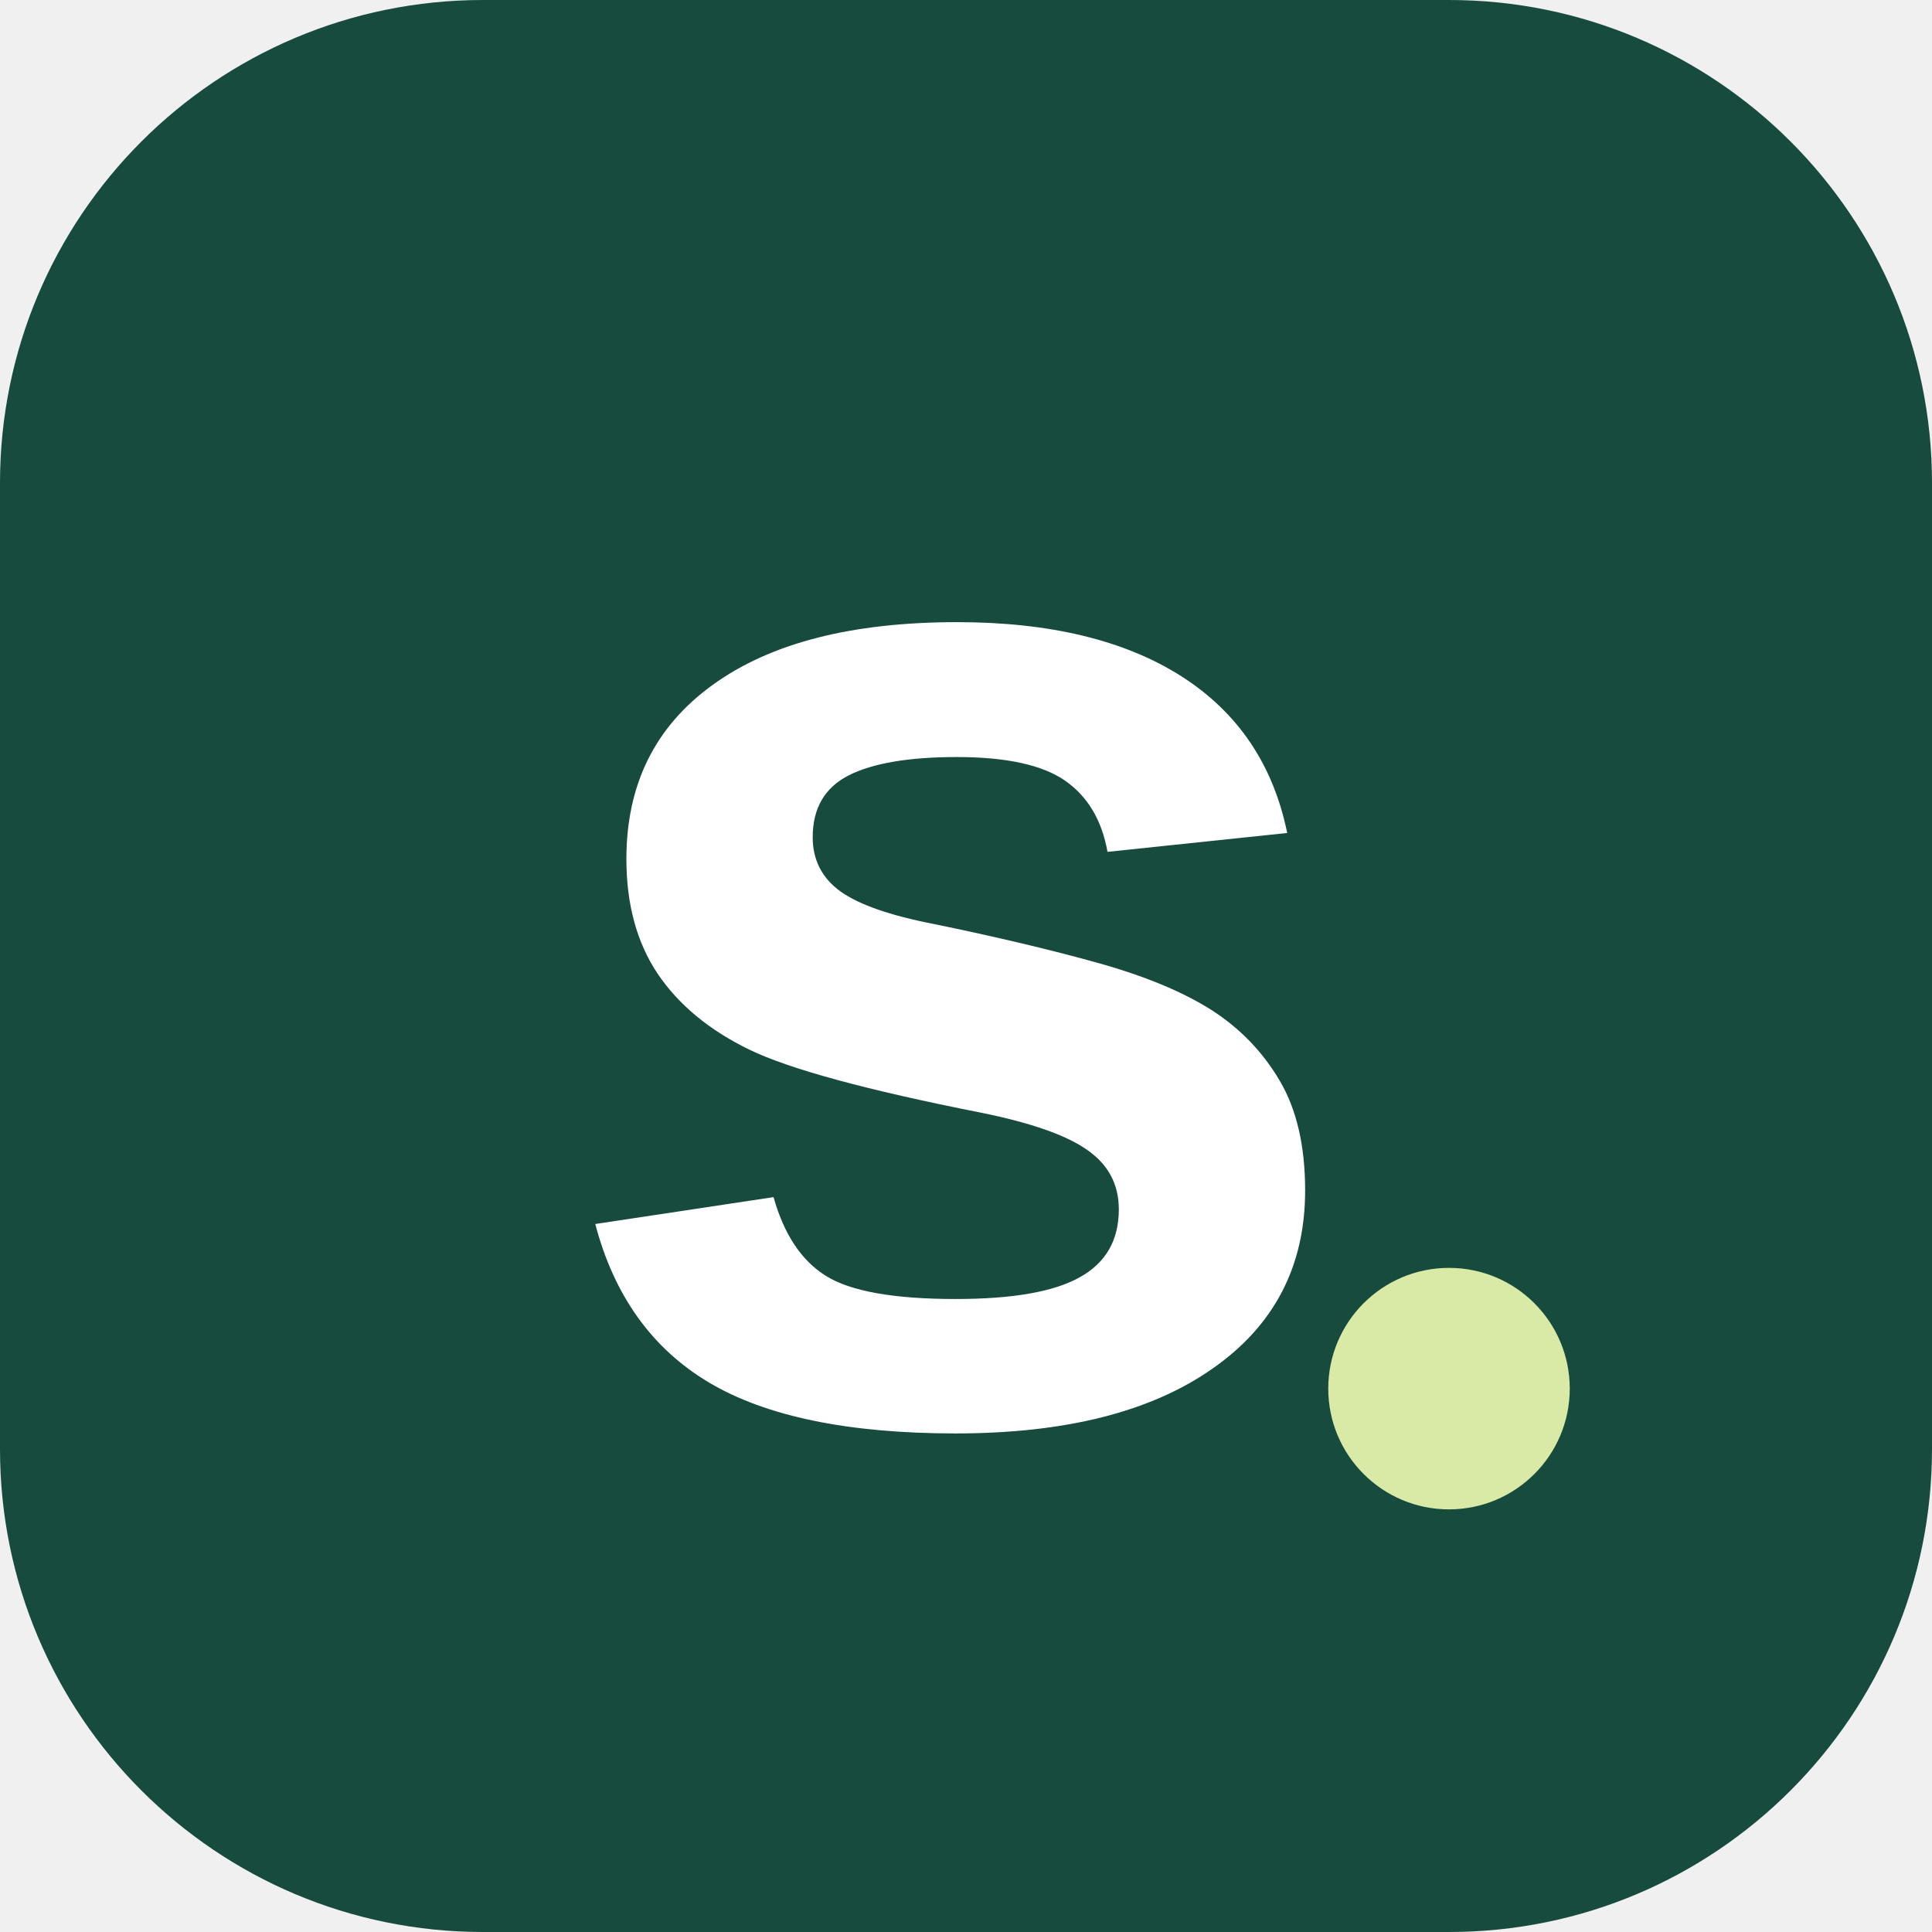
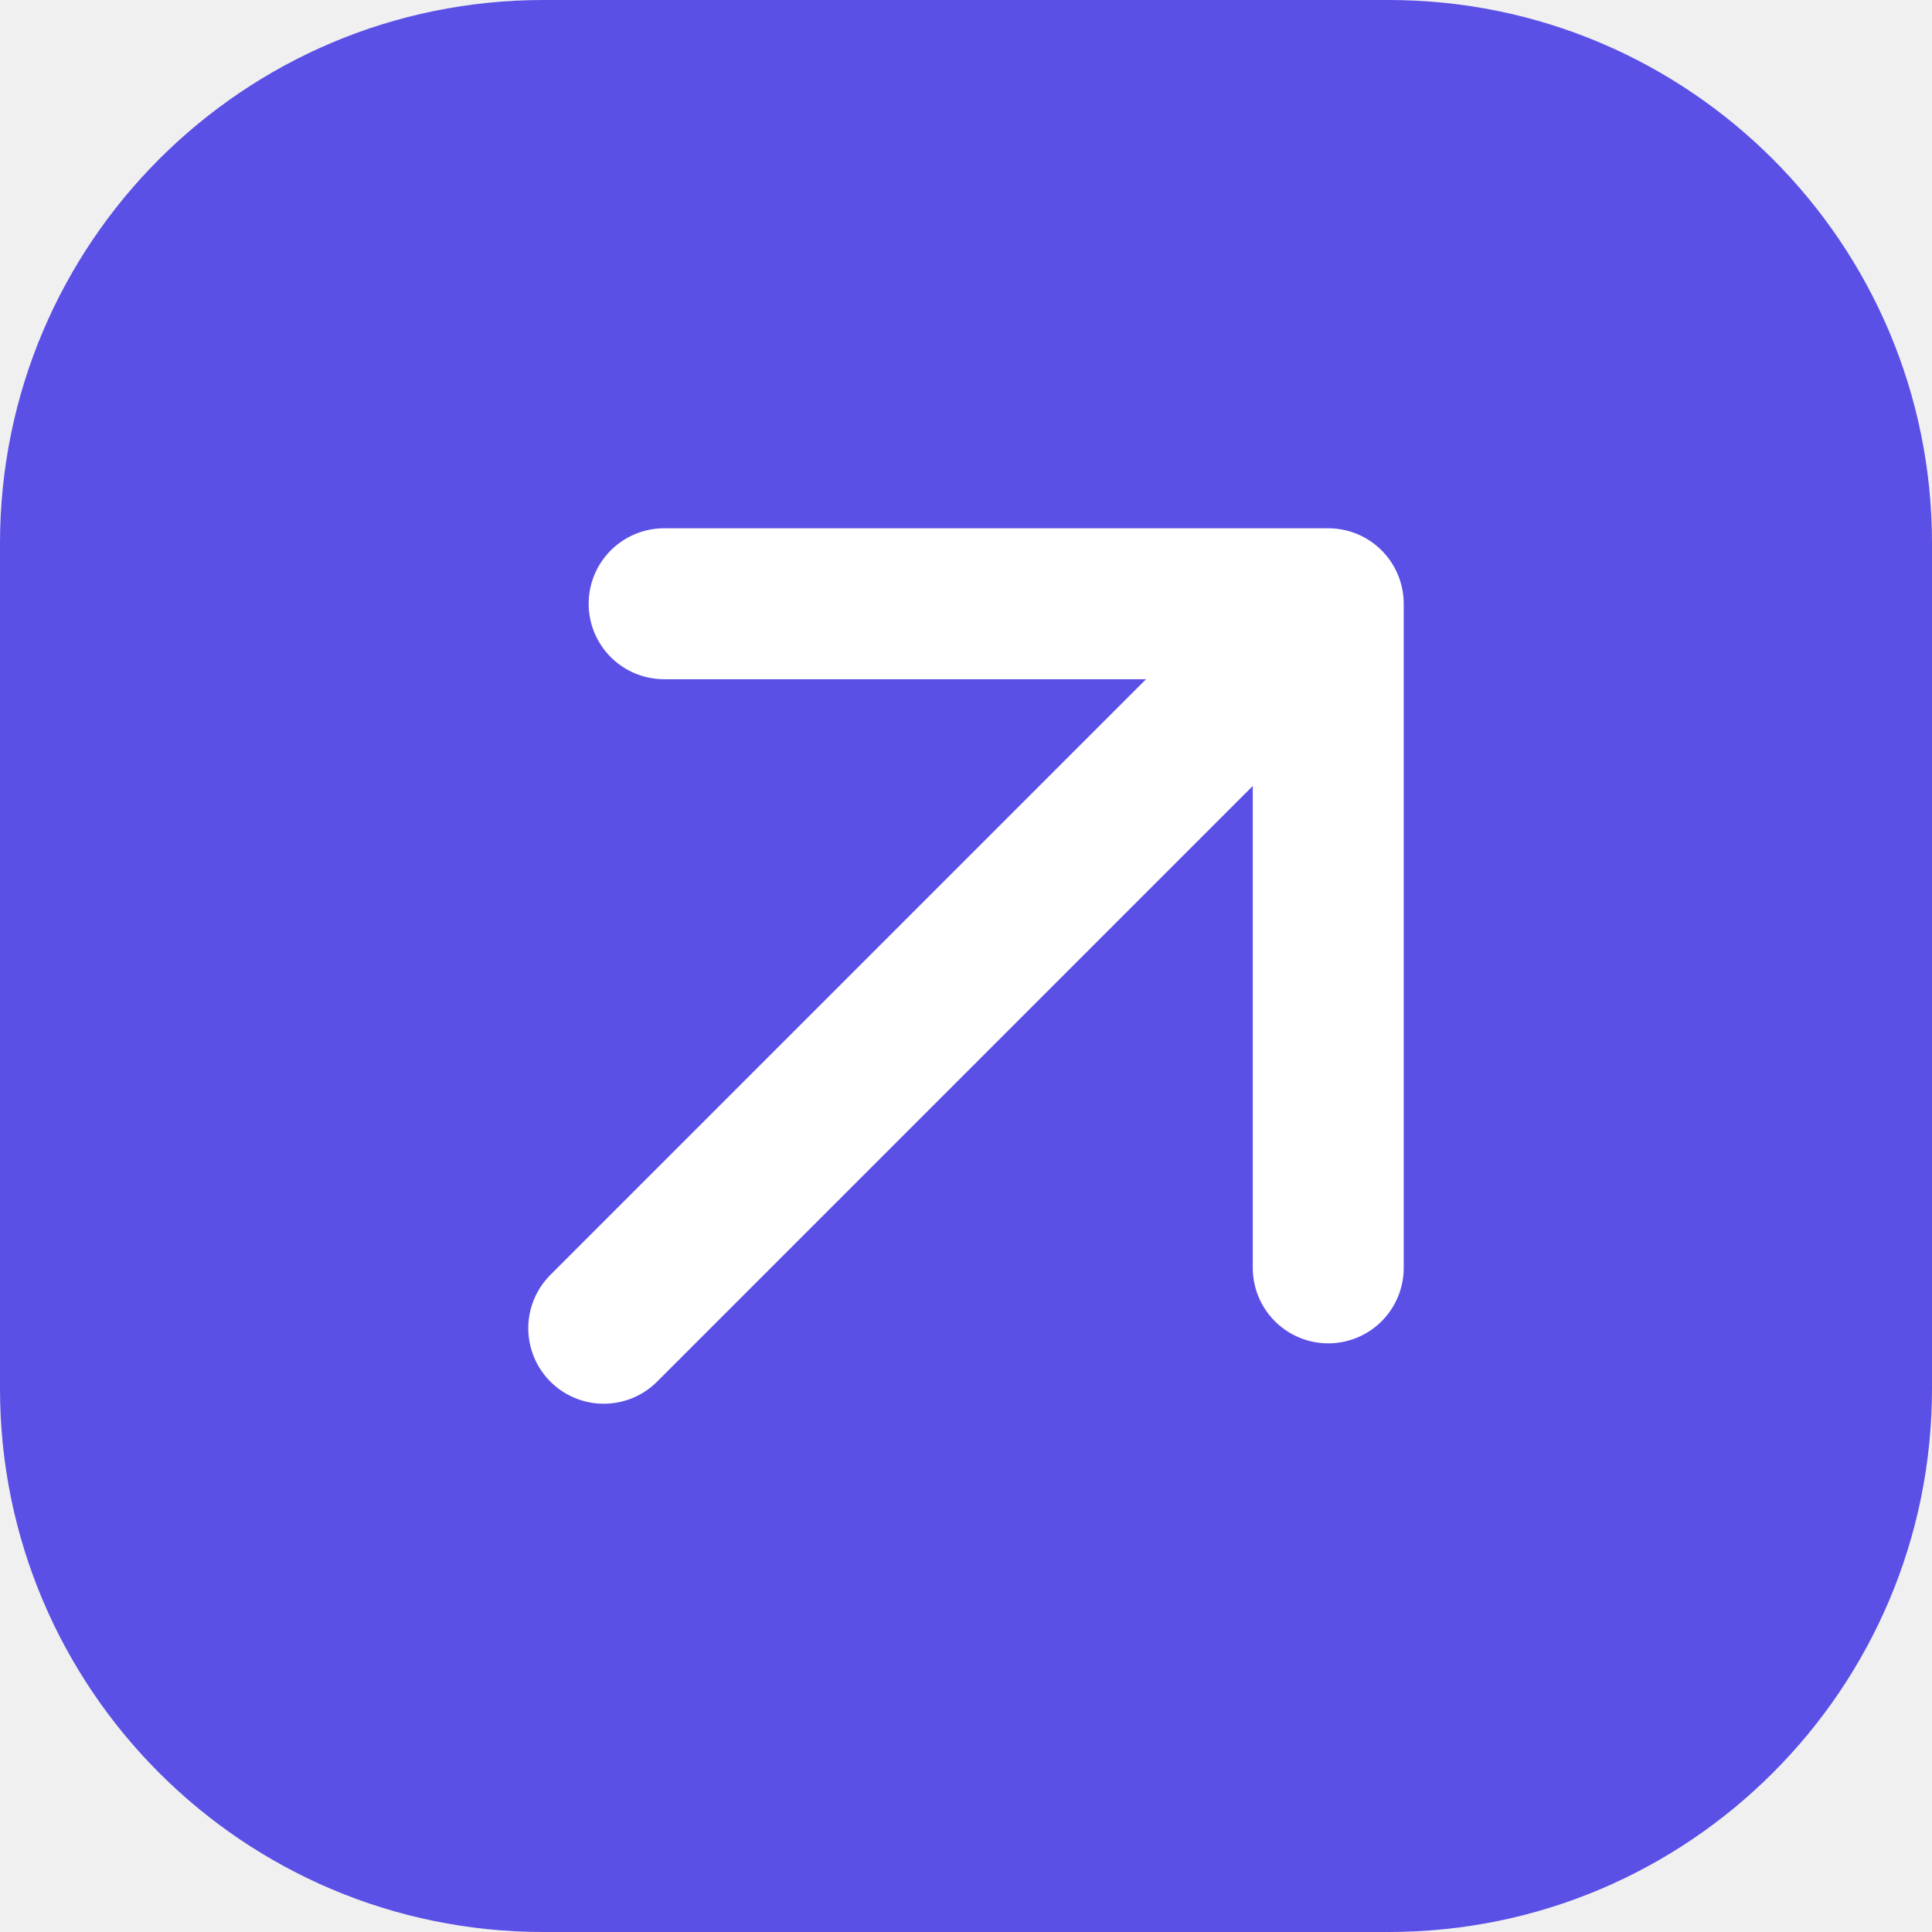
<svg xmlns="http://www.w3.org/2000/svg" viewBox="0 0 64 64">
-   <rect width="64" height="64" rx="16" fill="#174b3e" />
-   <text x="18" y="47" fill="#fff" font-family="Arial" font-weight="700" font-size="49">s</text>
-   <circle cx="48" cy="46" r="4" fill="#d9e9a6" />
+   <rect width="64" height="64" rx="18" fill="#5b50e6" />
+   <path d="M20 44 44 20M22 20h22v22" fill="none" stroke="white" stroke-width="5" stroke-linecap="round" stroke-linejoin="round" />
</svg>
